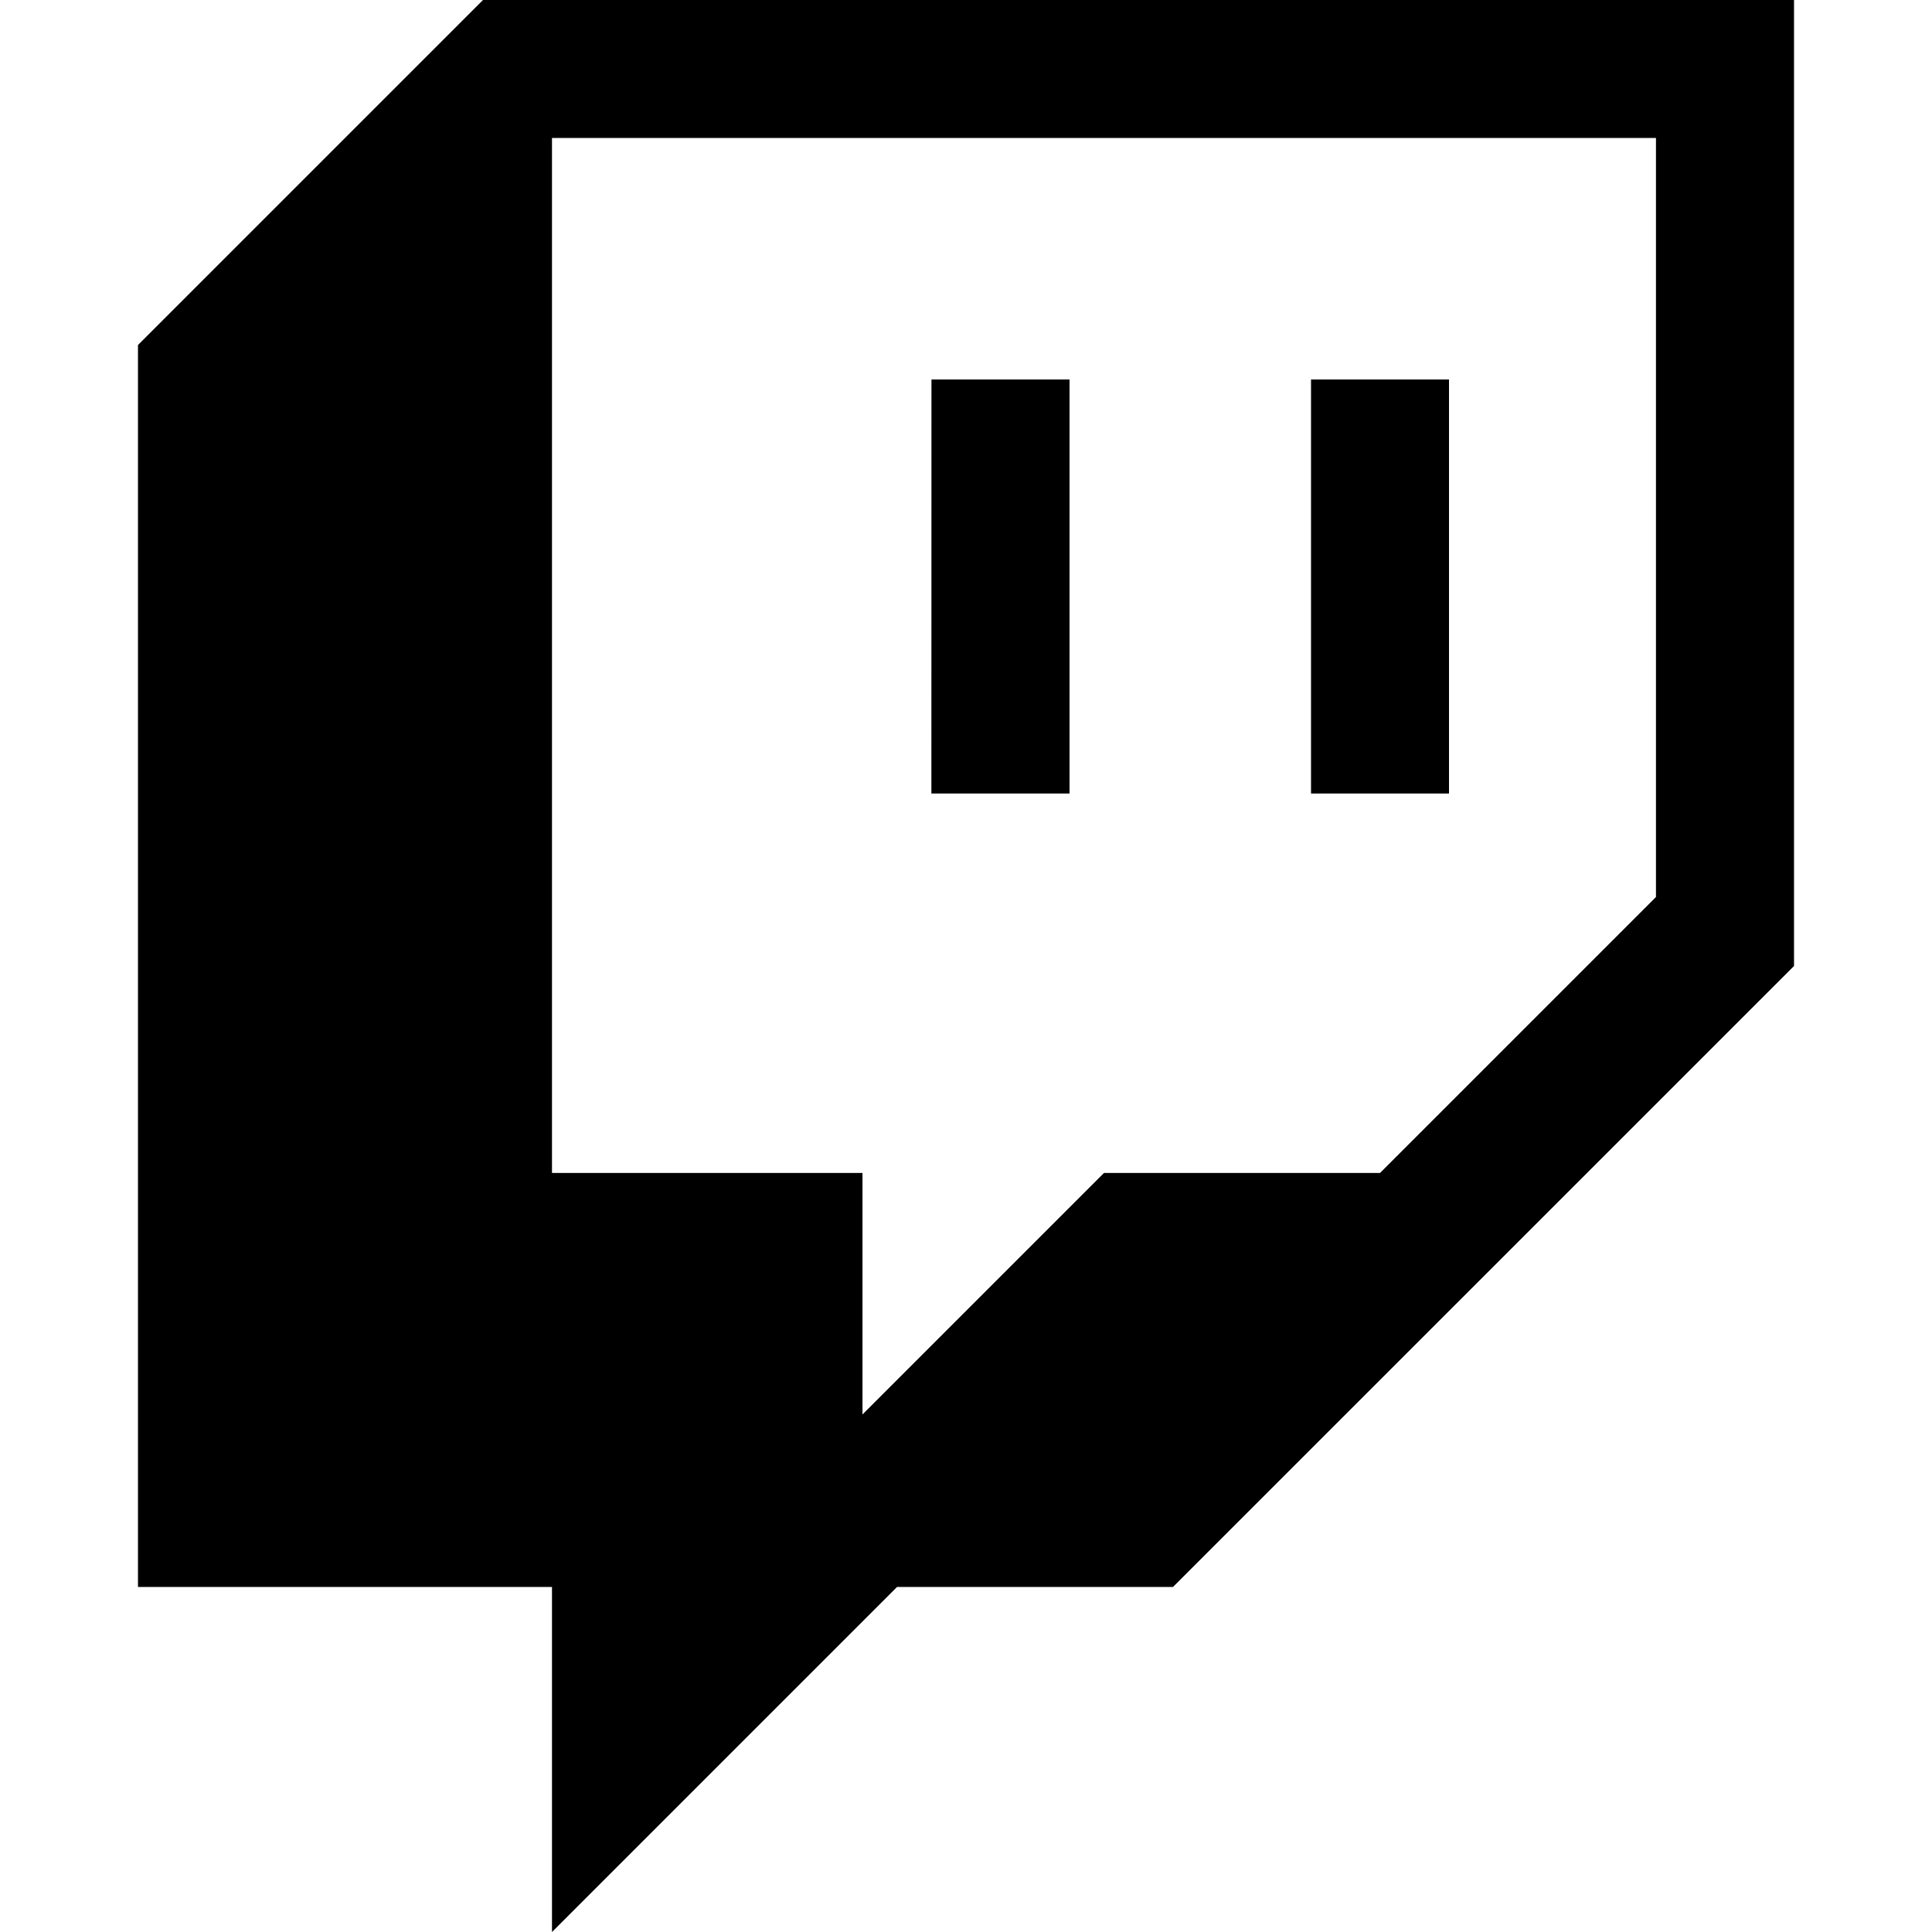
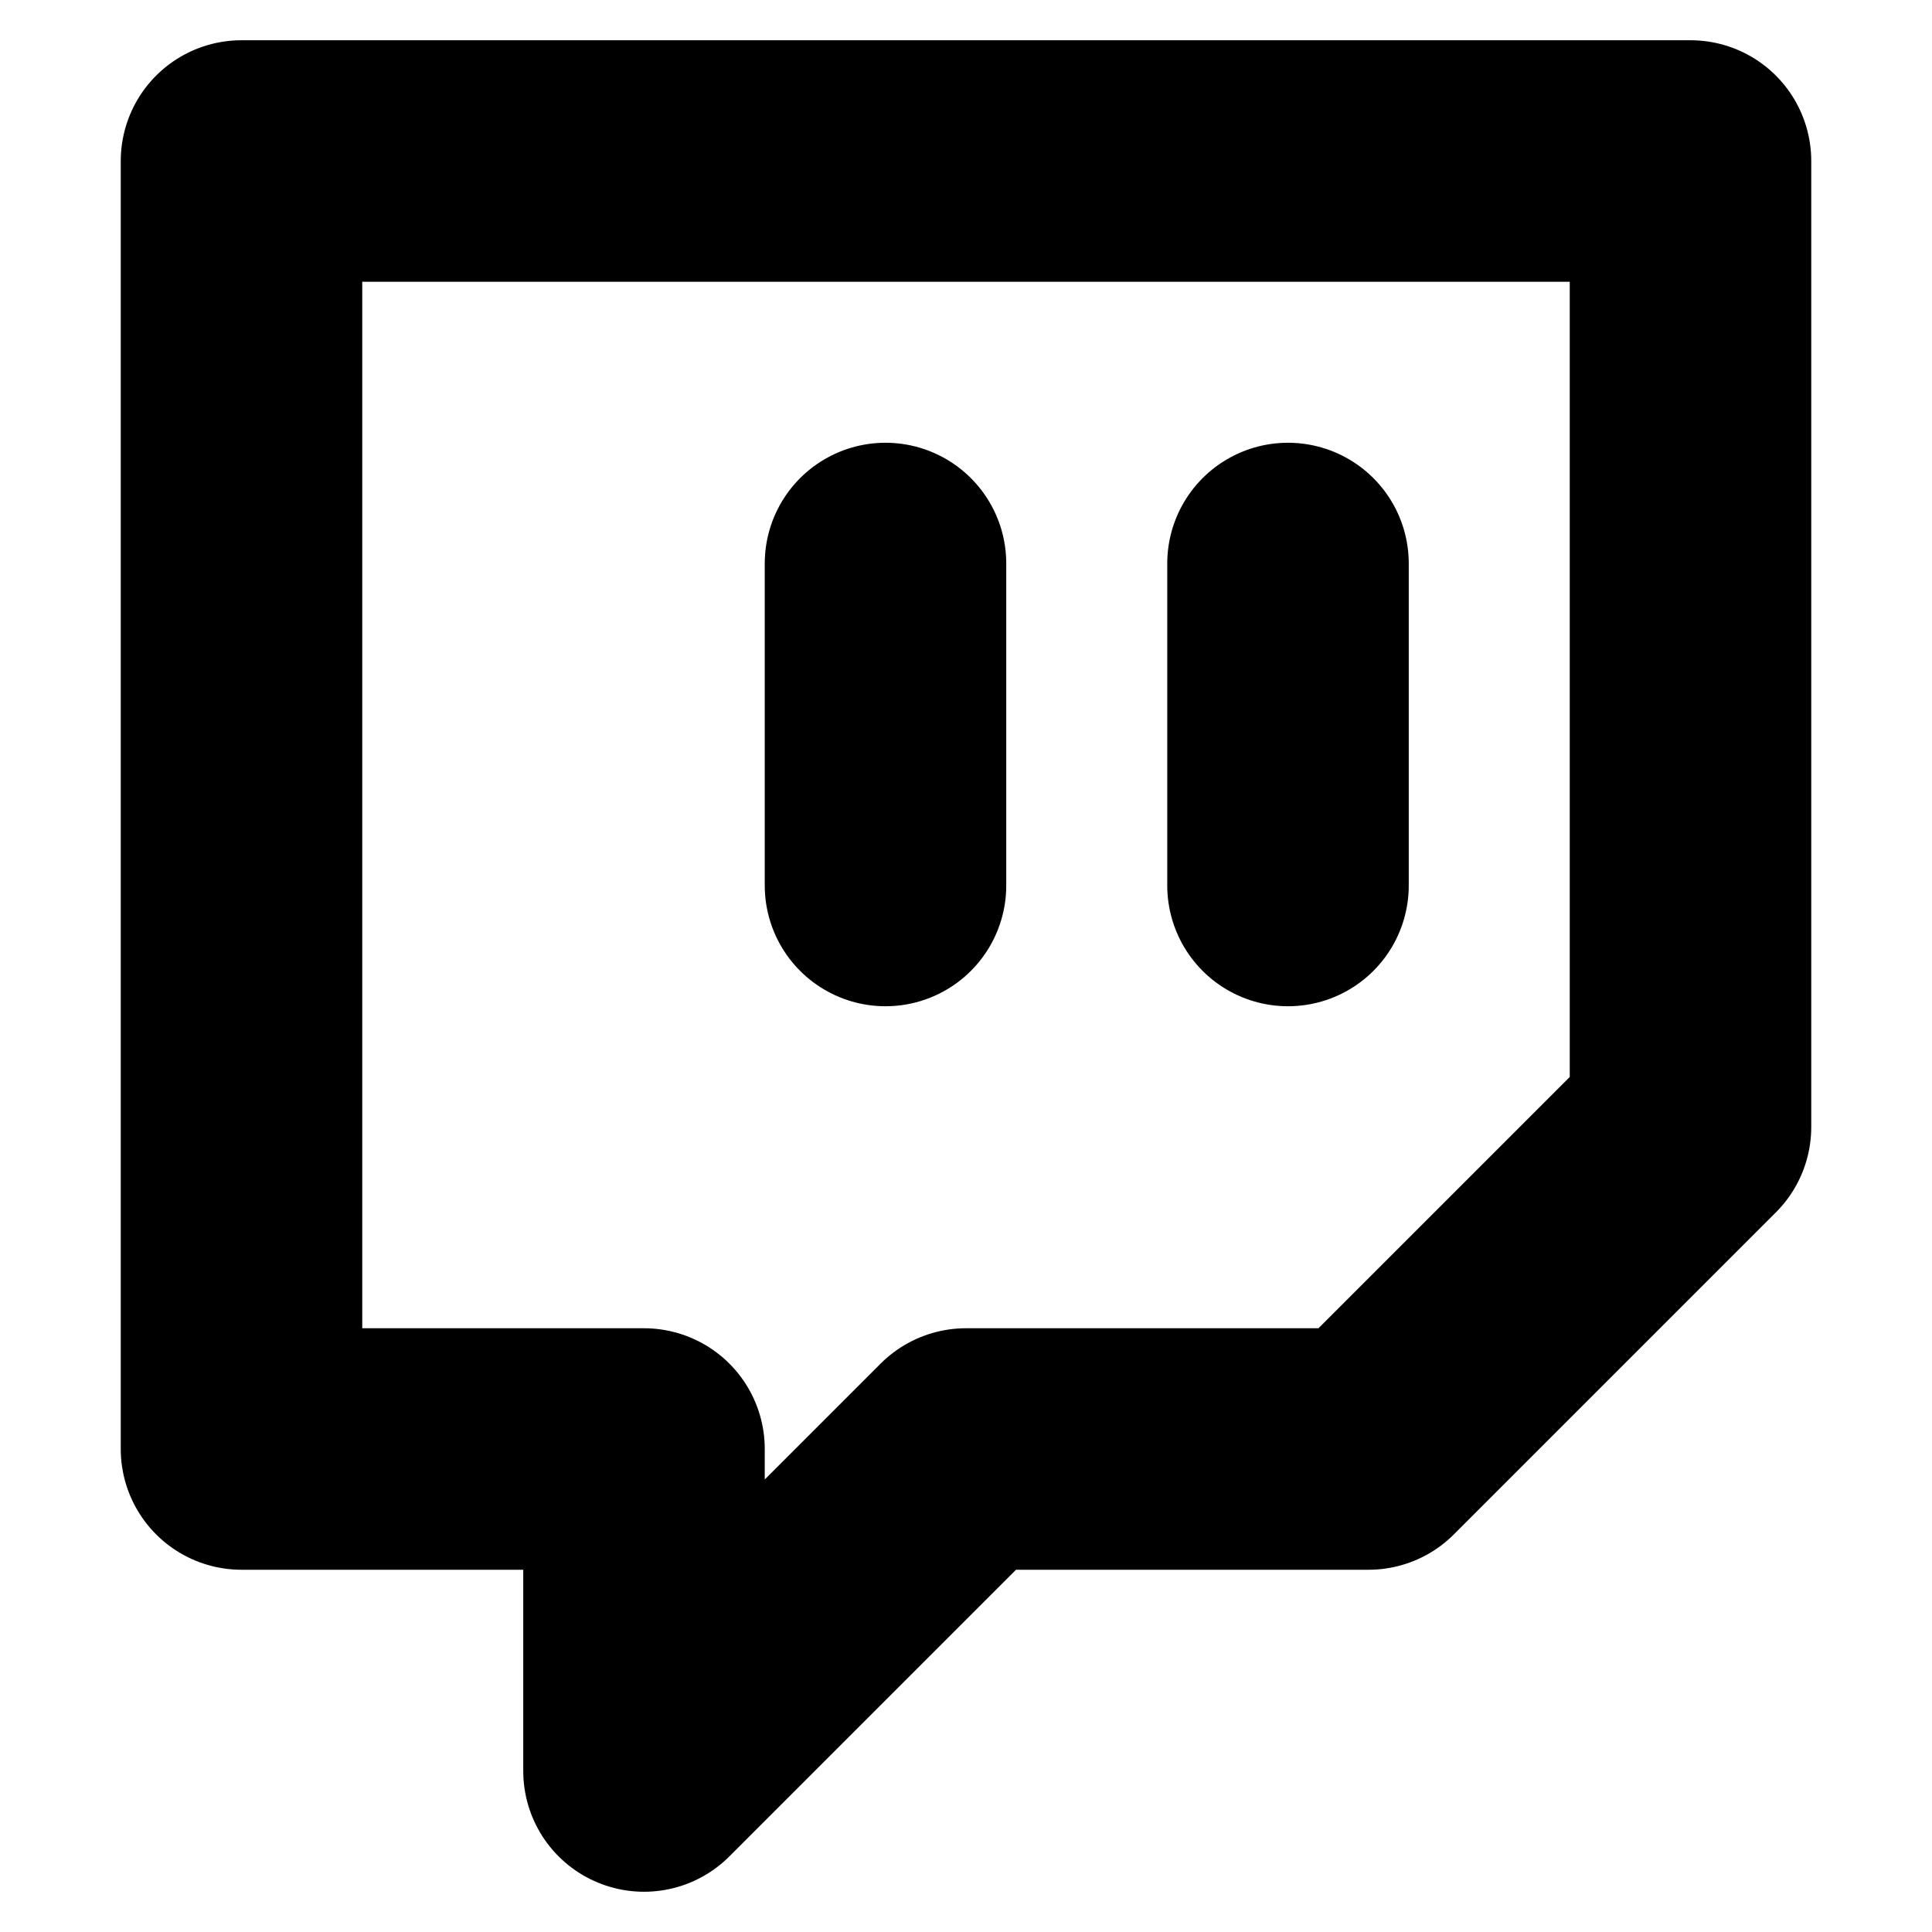
- <svg xmlns="http://www.w3.org/2000/svg" role="img" viewBox="0 0 24 24">
-   <path d="M11.571 4.714h1.715v5.143H11.57zm4.715 0H18v5.143h-1.714zM6 0L1.714 4.286v15.428h5.143V24l4.286-4.286h3.428L22.286 12V0zm14.571 11.143l-3.428 3.428h-3.429l-3 3v-3H6.857V1.714h13.714Z" />
+ <svg xmlns="http://www.w3.org/2000/svg" width="24" height="24" viewBox="0 0 24 24" fill="none" stroke="currentColor" stroke-width="3" stroke-linecap="round" stroke-linejoin="round" class="feather feather-twitch">
+   <path d="M21 2H3v16h5v4l4-4h5l4-4V2zm-10 9V7m5 4V7" />
</svg>
